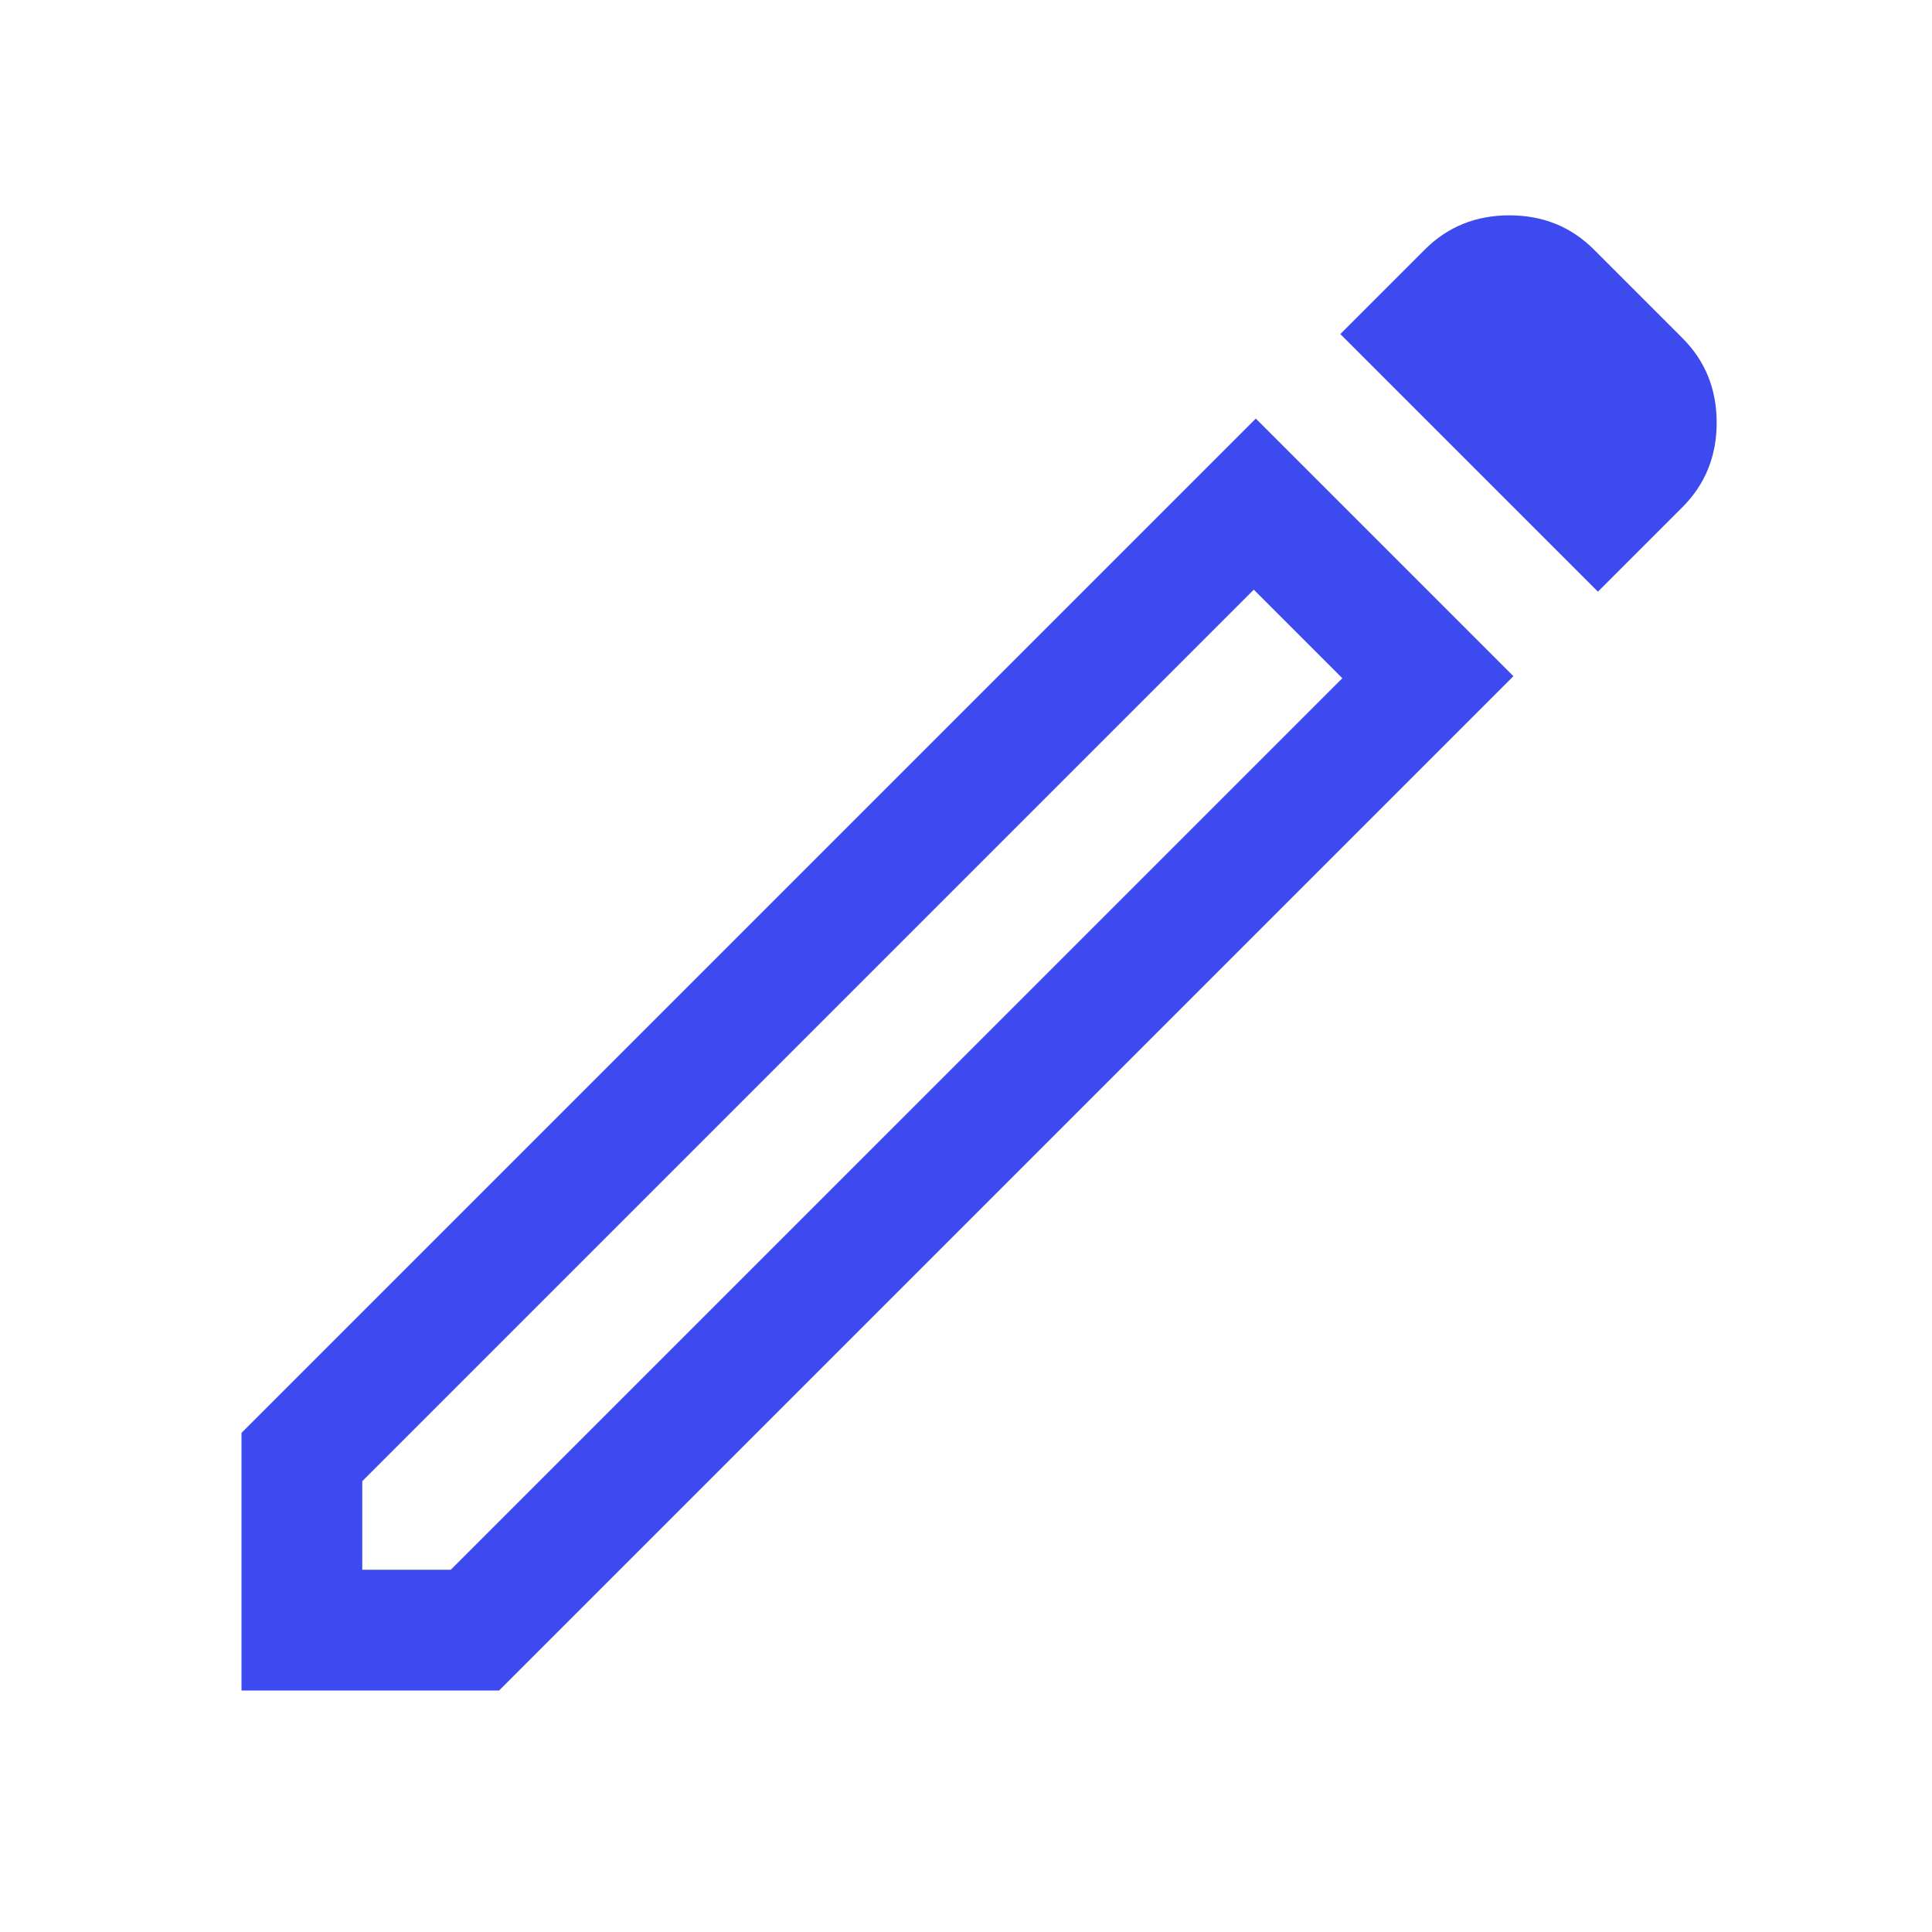
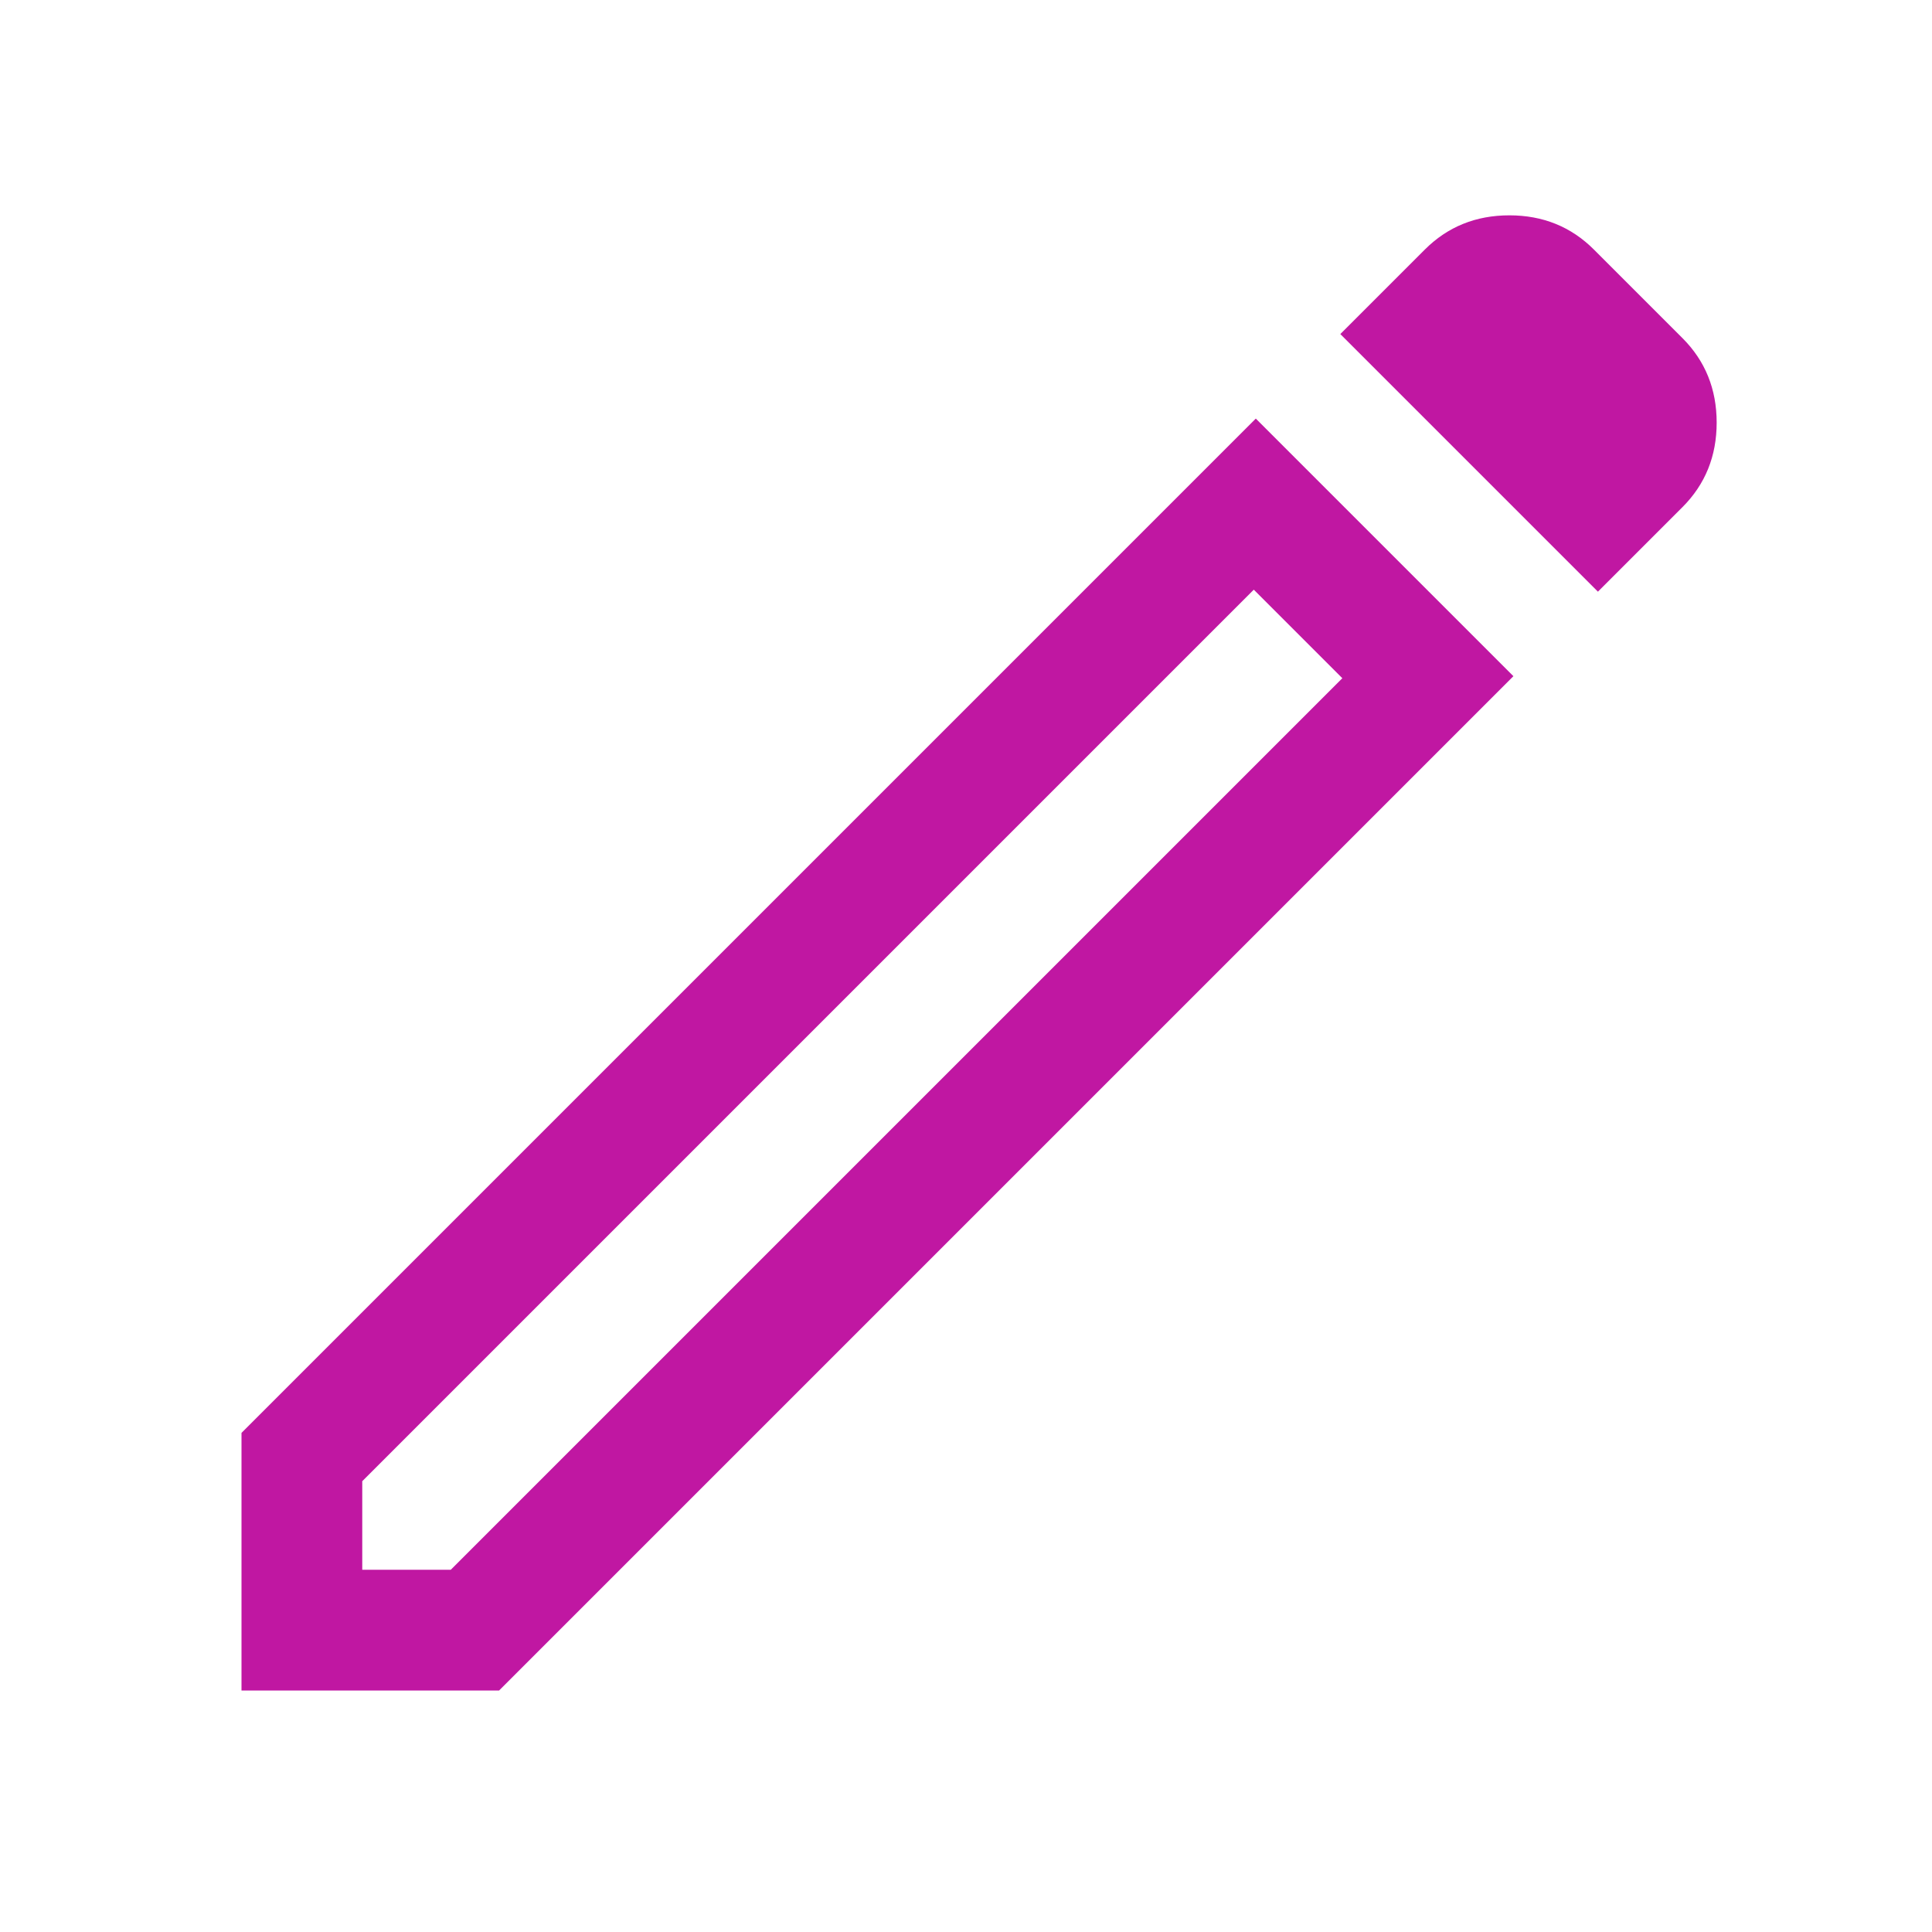
<svg xmlns="http://www.w3.org/2000/svg" width="24" height="24" viewBox="0 0 24 24" fill="none">
-   <path d="M4.5 19.5H5.6L16.675 8.425L15.575 7.325L4.5 18.4V19.5ZM19.85 7.35L16.65 4.15L17.7 3.1C17.983 2.817 18.333 2.675 18.75 2.675C19.167 2.675 19.517 2.817 19.8 3.1L20.9 4.2C21.183 4.483 21.325 4.833 21.325 5.25C21.325 5.667 21.183 6.017 20.9 6.3L19.85 7.35ZM18.8 8.4L6.2 21H3V17.8L15.6 5.2L18.8 8.4ZM16.125 7.875L15.575 7.325L16.675 8.425L16.125 7.875Z" fill="#3C4AF0" />
+   <path d="M4.5 19.5H5.6L16.675 8.425L15.575 7.325L4.5 18.4V19.5ZM19.85 7.35L16.65 4.15L17.7 3.1C17.983 2.817 18.333 2.675 18.75 2.675C19.167 2.675 19.517 2.817 19.8 3.1L20.9 4.2C21.183 4.483 21.325 4.833 21.325 5.25C21.325 5.667 21.183 6.017 20.9 6.3L19.85 7.35ZM18.8 8.4L6.2 21H3V17.8L15.6 5.2L18.8 8.4ZM16.125 7.875L15.575 7.325L16.675 8.425L16.125 7.875Z" fill="#C017A2" />
</svg>
